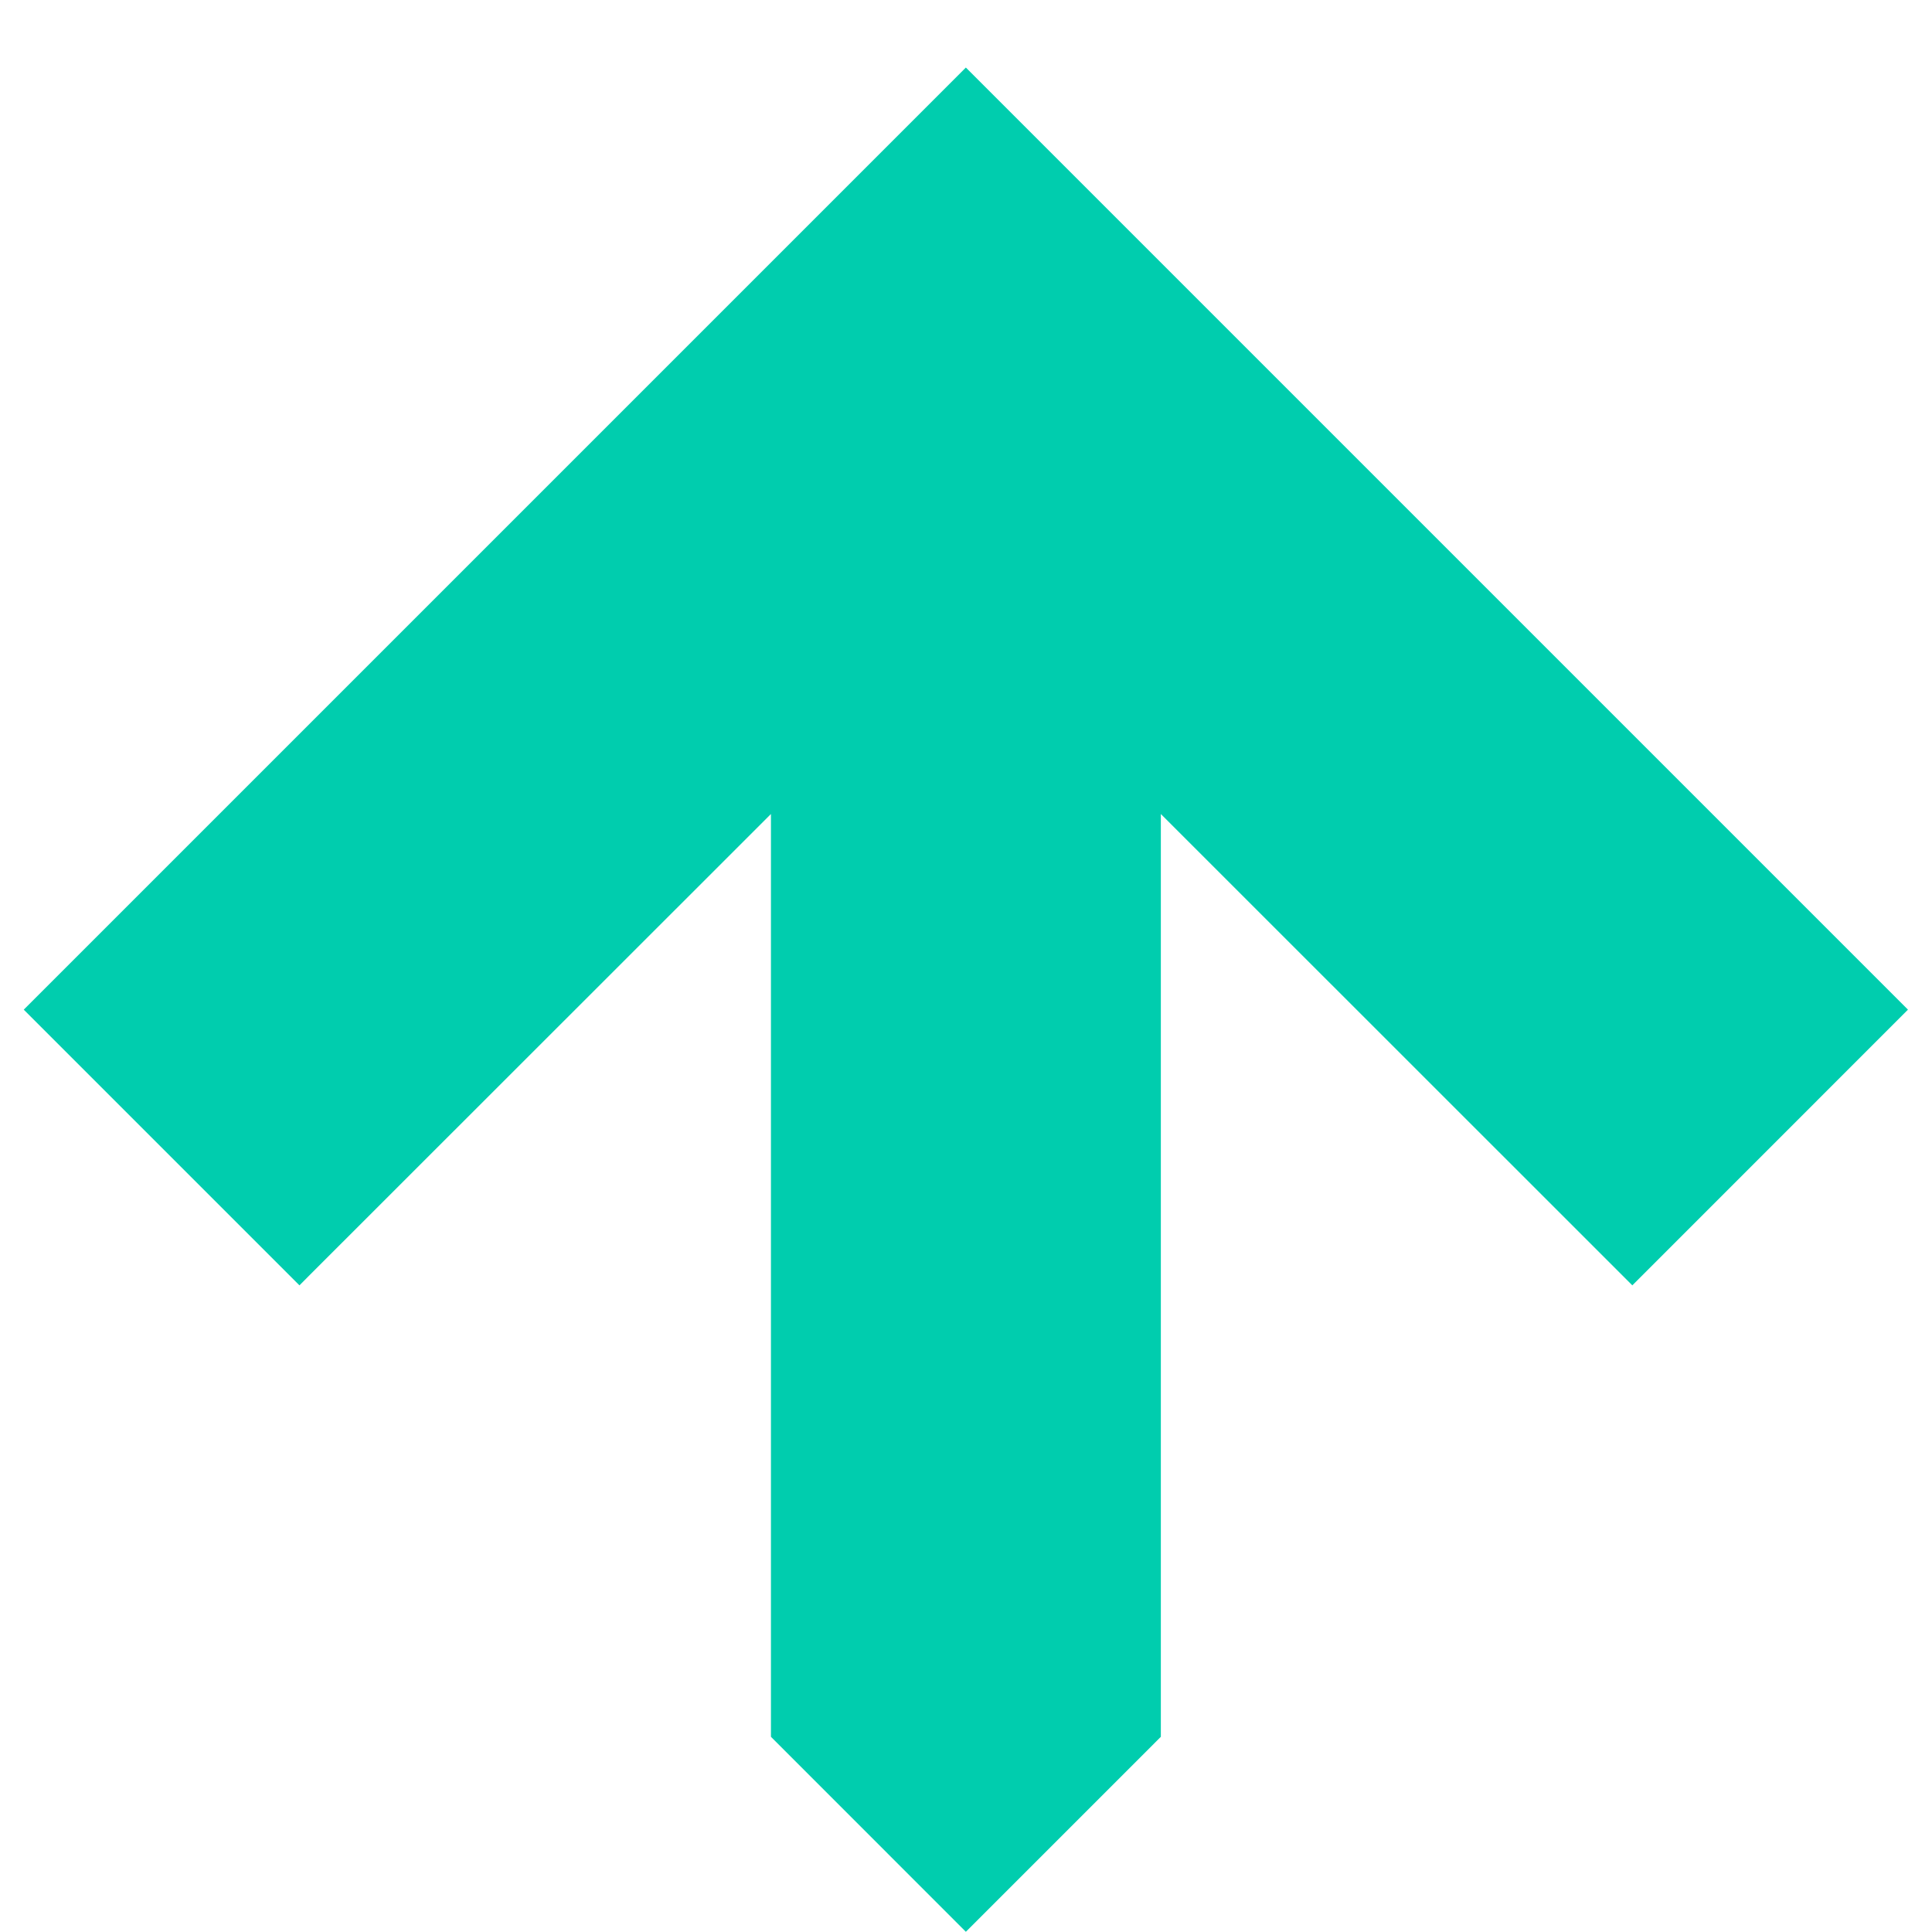
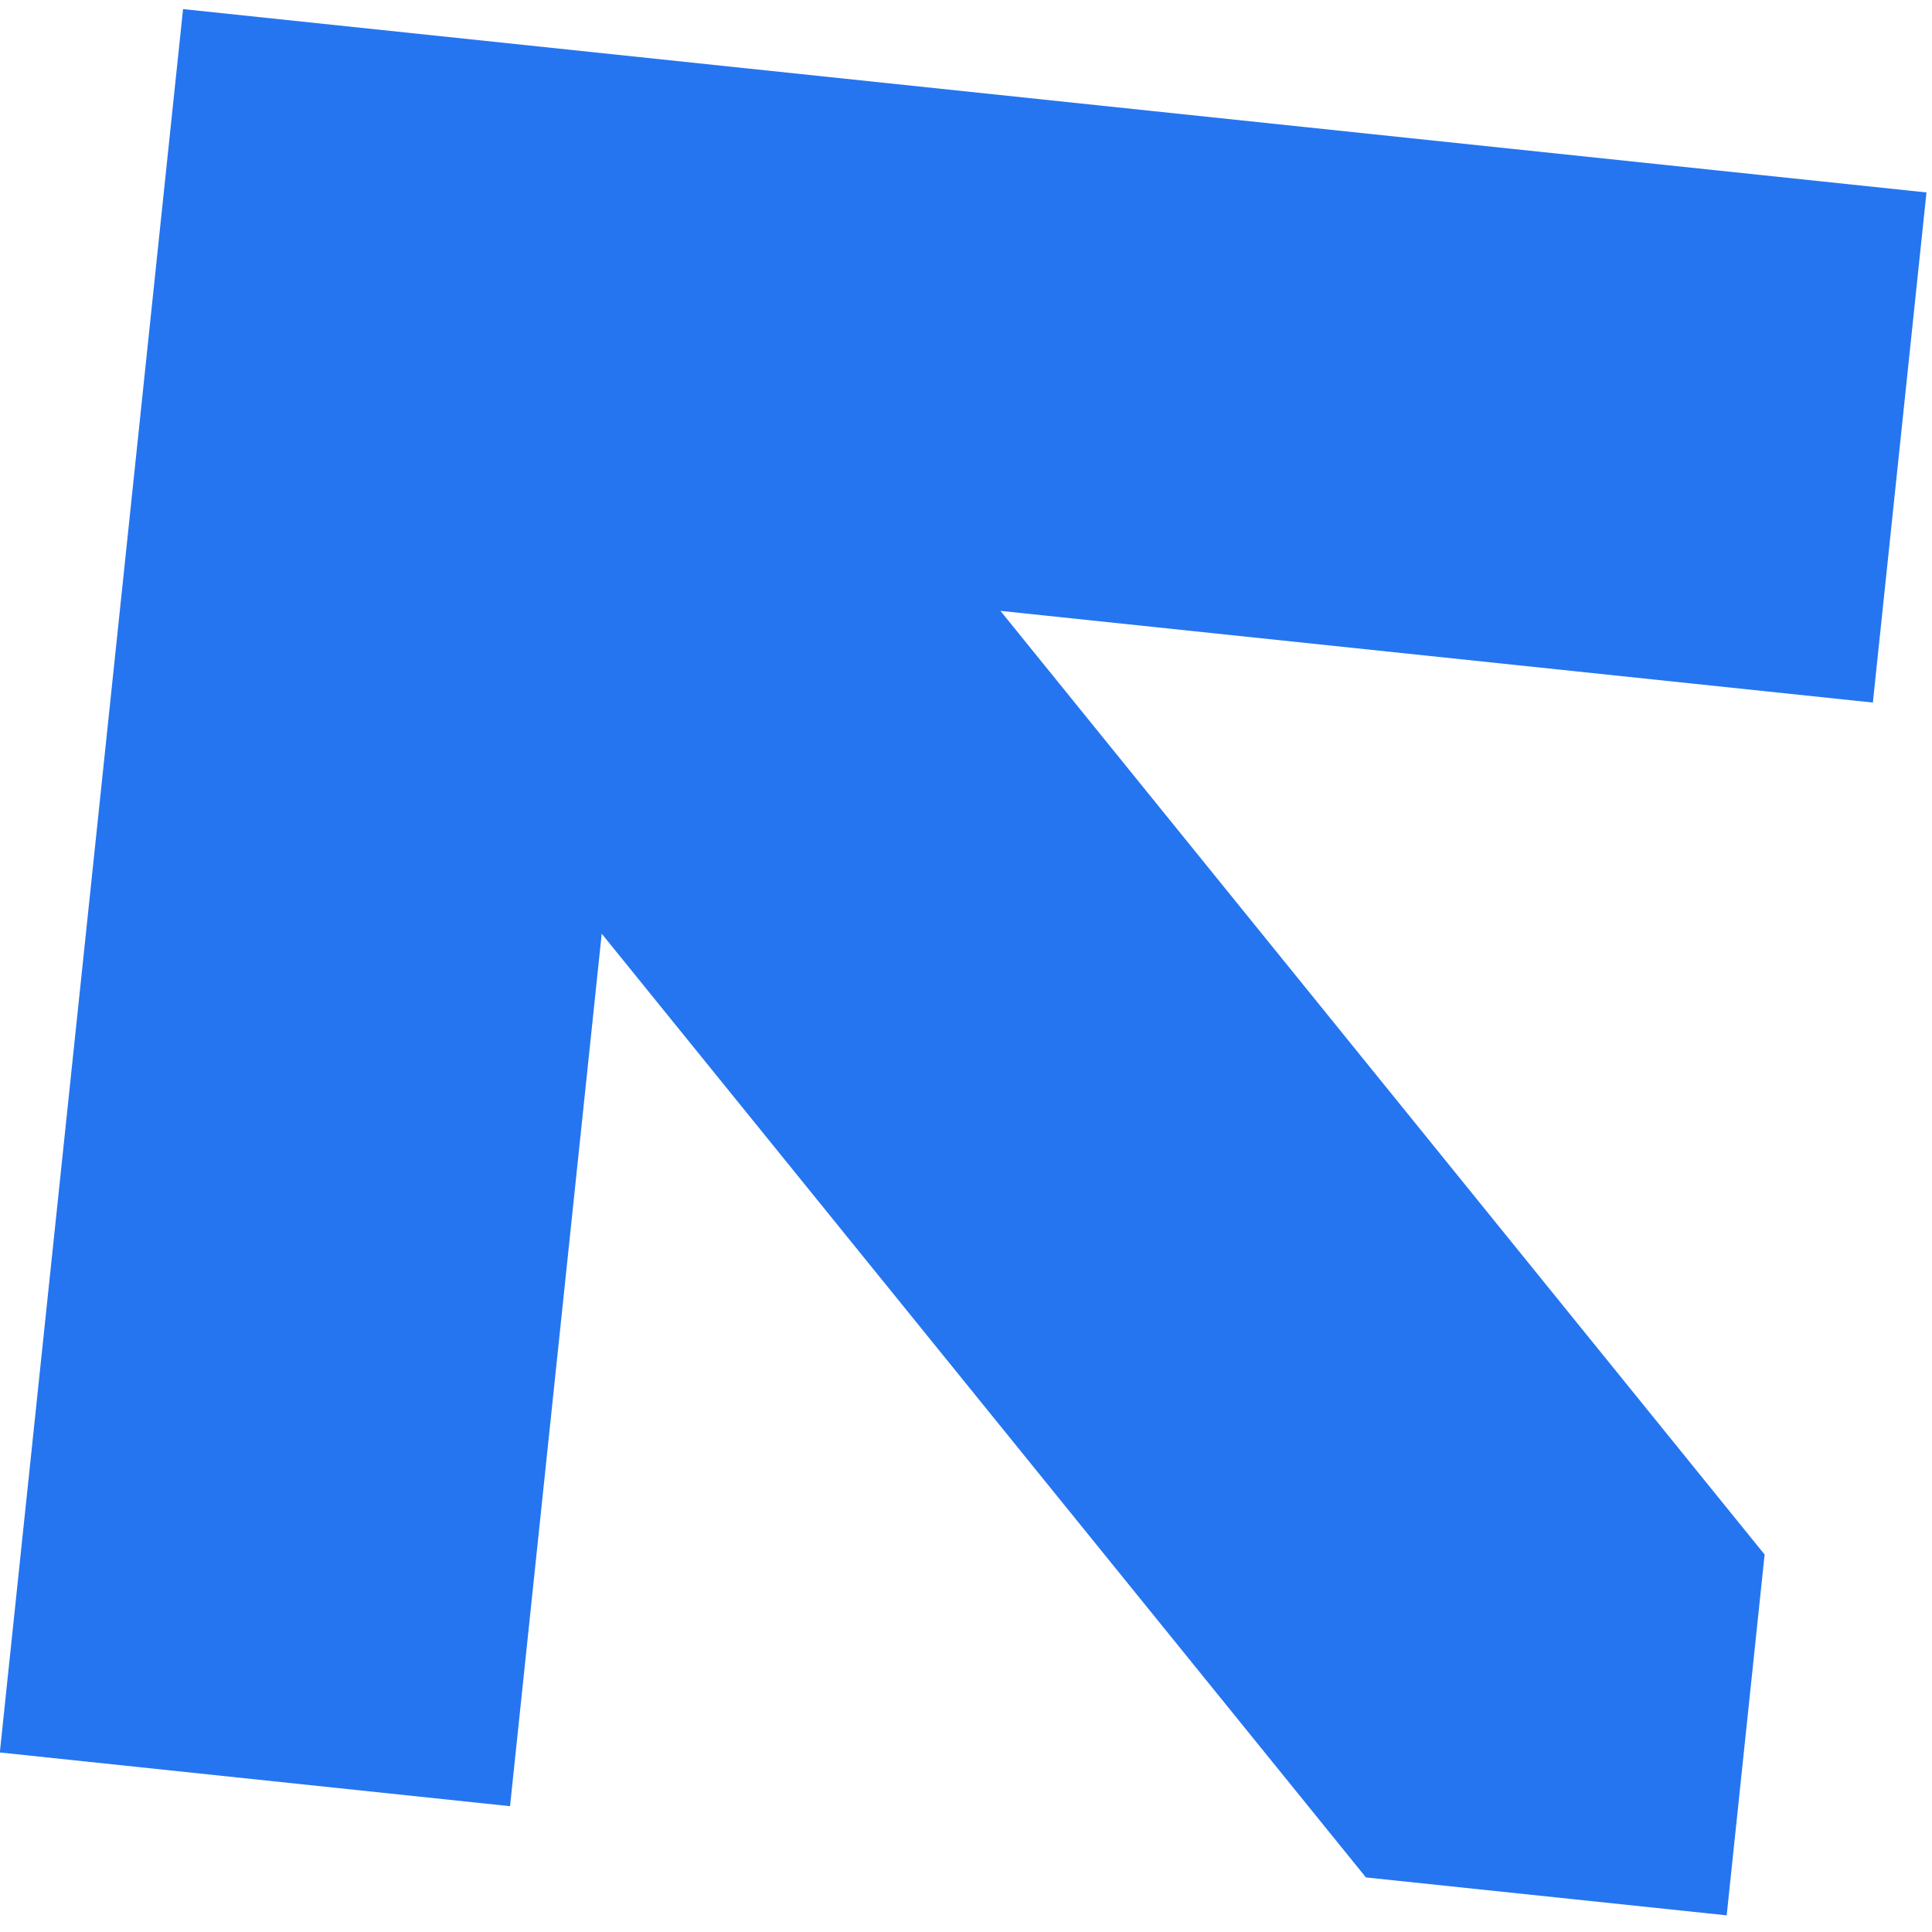
- <svg xmlns="http://www.w3.org/2000/svg" width="27" height="27" viewBox="0 0 27 27" fill="none">
-   <path d="M26.664 14.11L22.812 17.963L22.672 17.823L16.223 11.376V24.272L13.498 26.997L10.774 24.272V11.376L4.324 17.823L4.185 17.963L0.332 14.11L13.498 0.944L26.664 14.11Z" fill="#00CDAE" />
+ <svg xmlns="http://www.w3.org/2000/svg" width="15" height="15" viewBox="0 0 104 103" fill="none">
+   <path d="M-0.009 93.836L0.095 92.839L9.854 -0.01L102.707 9.754L103.703 9.859L100.817 37.319L99.821 37.214L53.853 32.383L94.99 83.182L92.948 102.603L73.528 100.562L32.391 49.762L27.56 95.73L27.455 96.727L-0.009 93.836Z" fill="#2575F0" />
</svg>
